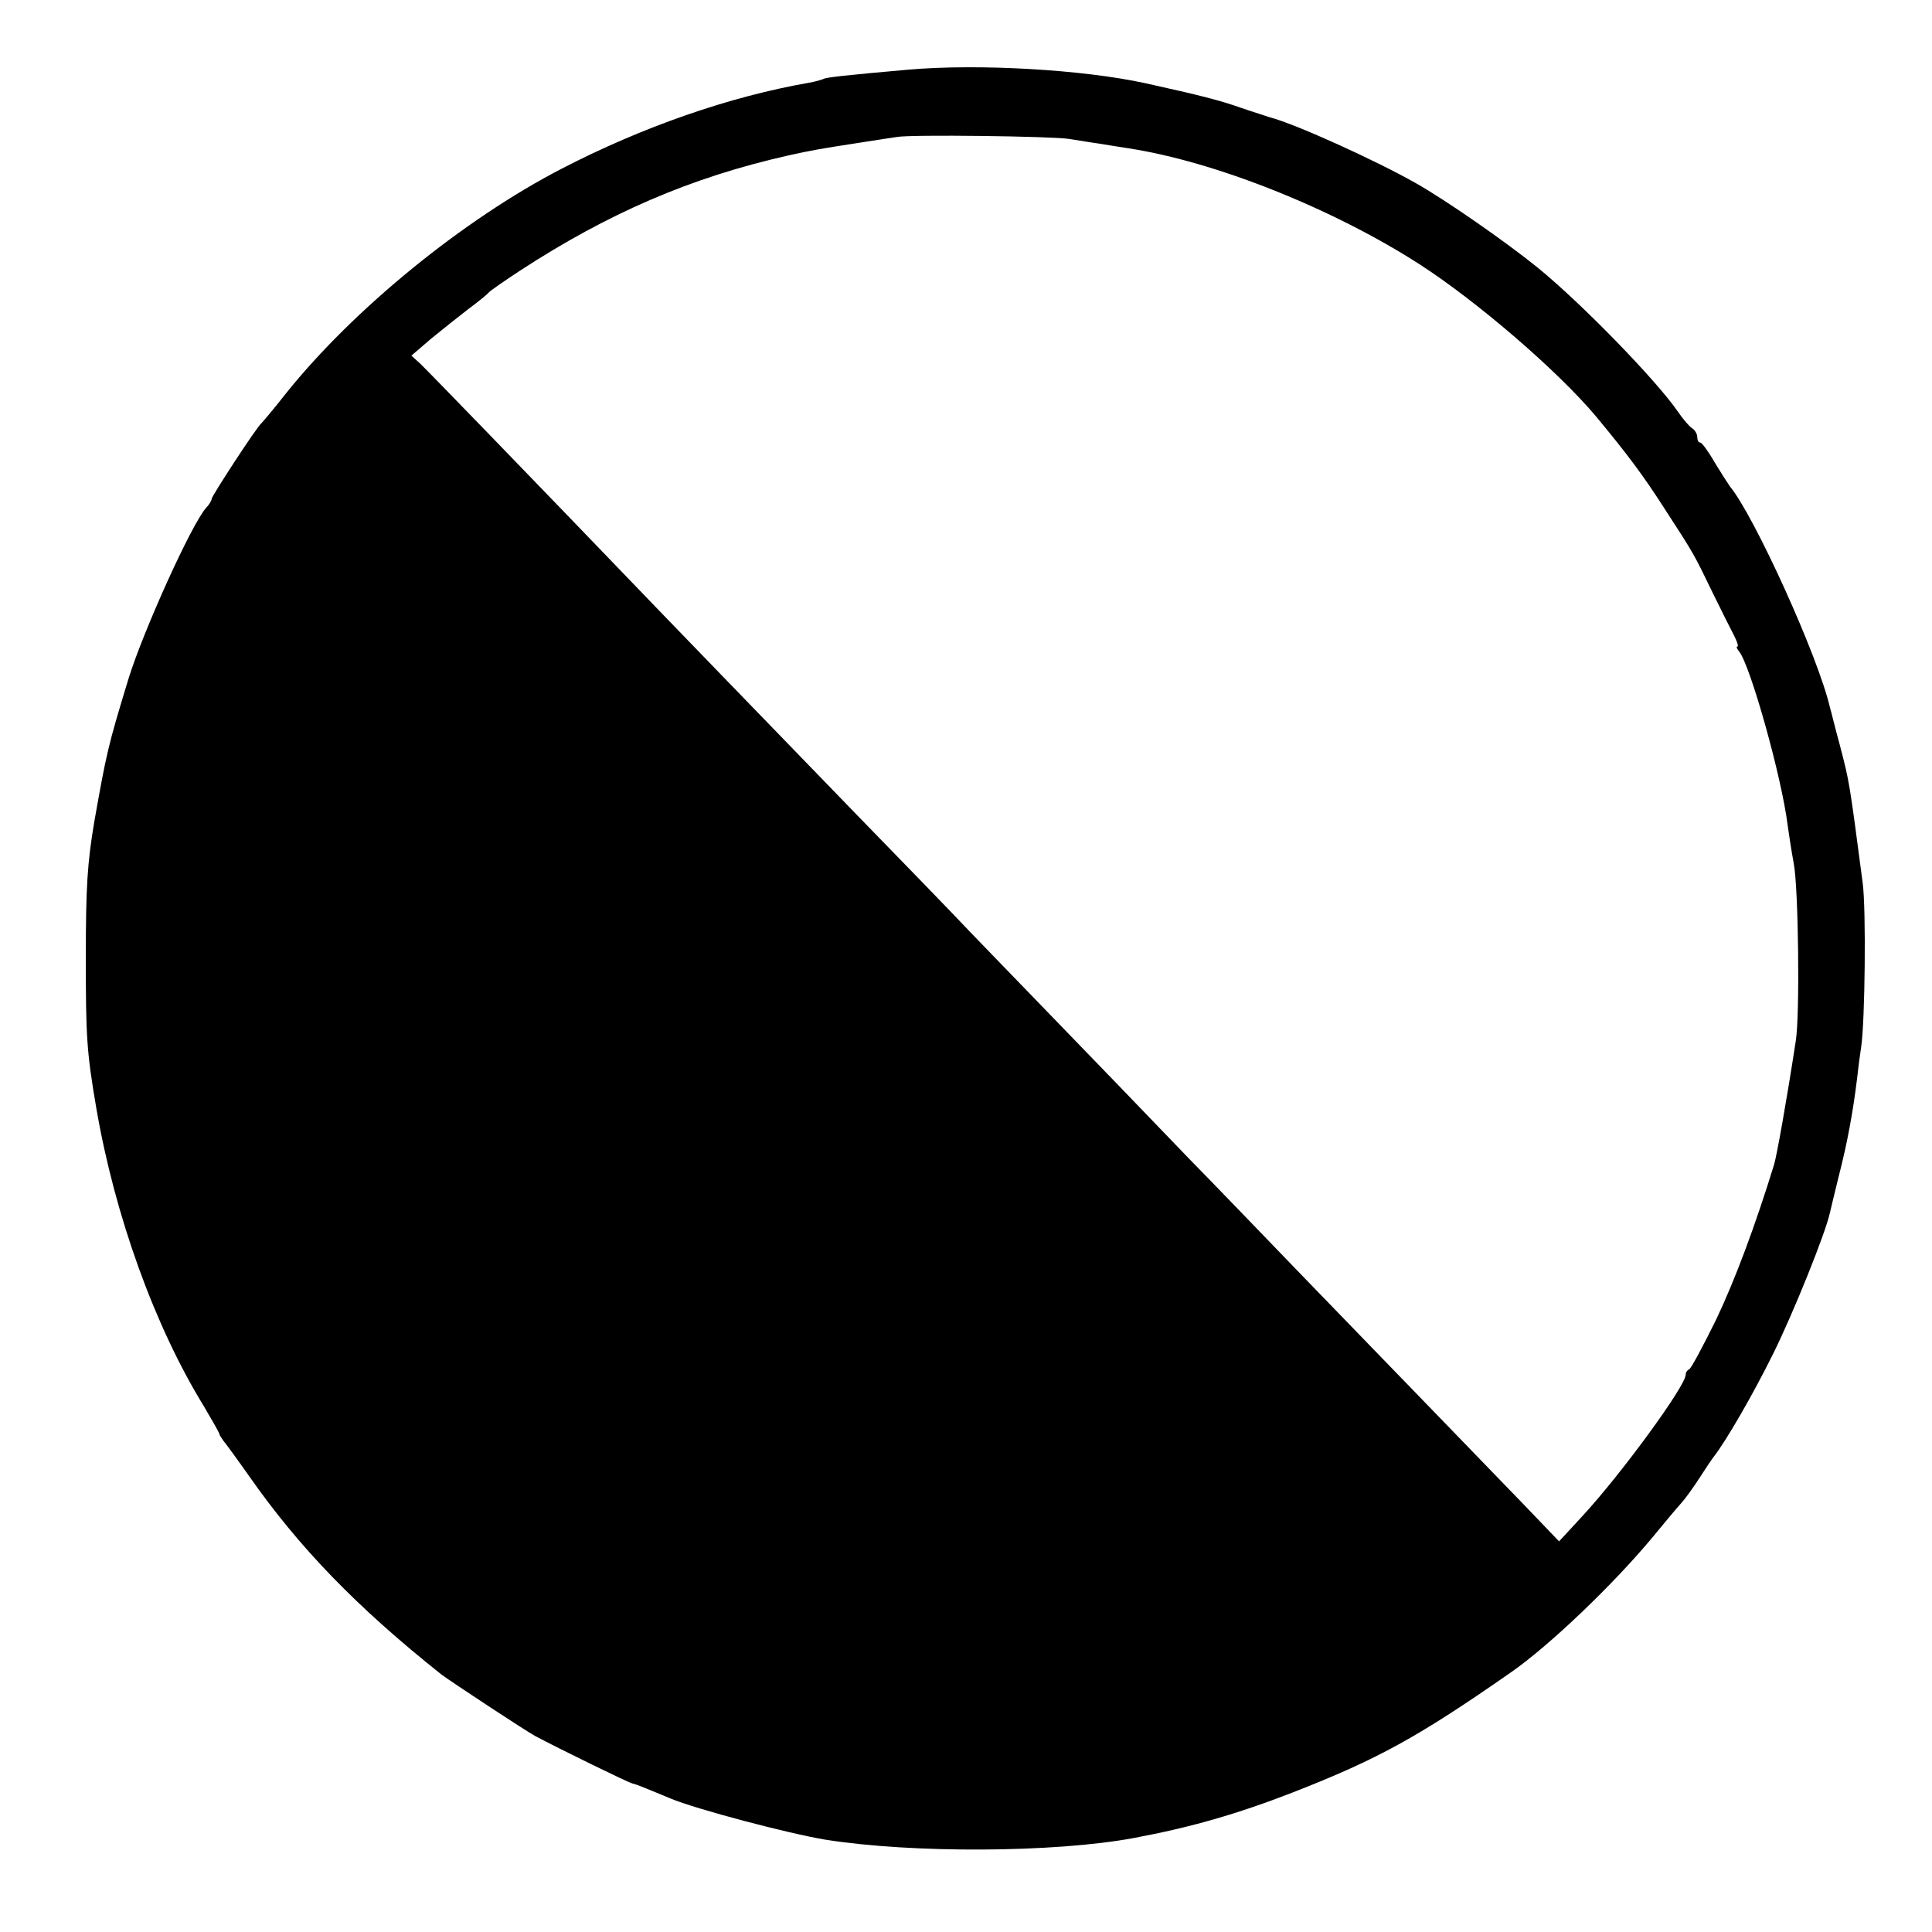
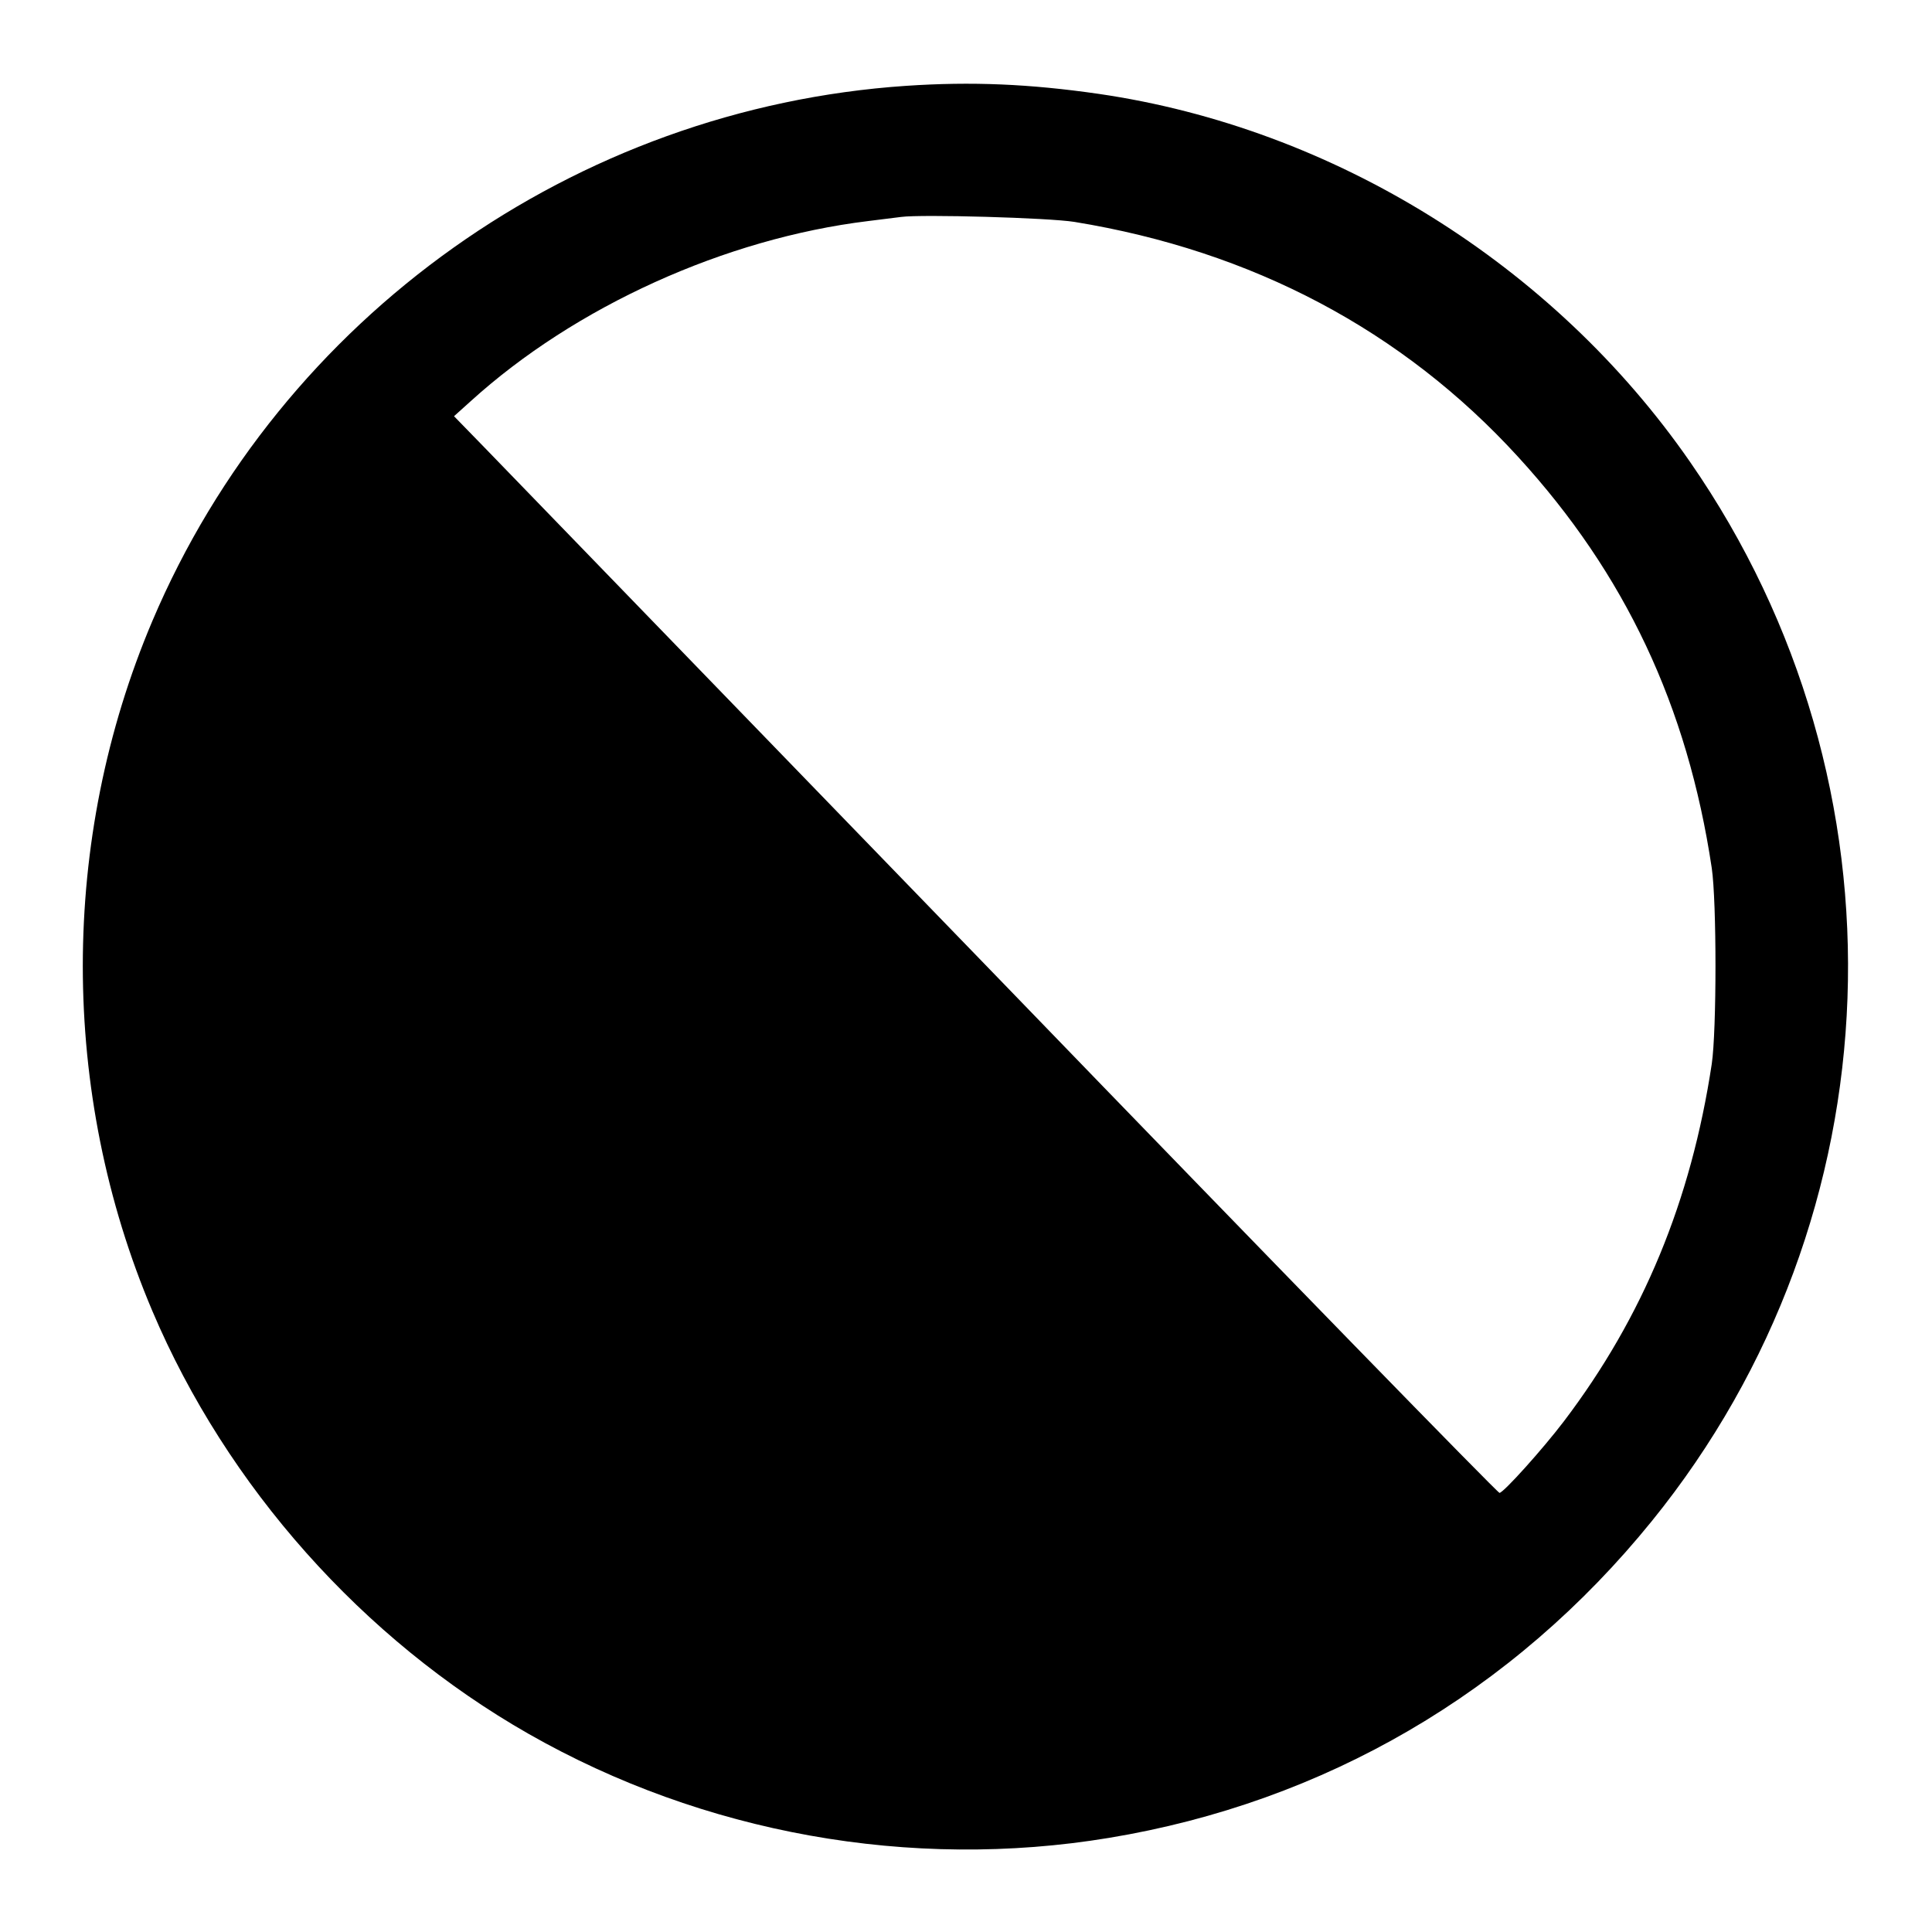
- <svg xmlns="http://www.w3.org/2000/svg" version="1.0" width="502pt" height="502pt" viewBox="0 0 502 502" preserveAspectRatio="xMidYMid meet">
-   <g transform="translate(0,502) scale(0.1,-0.1)" fill="#000000" stroke="none">
-     <path d="M2360 4839 c-158 -14 -214 -20 -220 -24 -4 -2 -21 -7 -38 -10 -207 -36 -433 -115 -642 -223 -257 -133 -541 -365 -716 -583 -32 -41 -62 -76 -65 -79 -11 -8 -129 -189 -129 -196 0 -4 -6 -15 -14 -23 -38 -42 -162 -317 -201 -441 -55 -180 -58 -195 -90 -375 -18 -108 -22 -167 -22 -355 0 -201 2 -242 27 -388 48 -280 152 -569 281 -778 21 -36 39 -67 39 -70 0 -2 5 -10 10 -17 6 -7 36 -48 67 -92 130 -186 280 -341 500 -516 24 -18 218 -146 244 -160 64 -34 242 -121 252 -123 12 -3 22 -7 99 -39 67 -28 306 -91 402 -107 227 -36 595 -34 801 4 150 28 271 63 415 119 220 86 324 143 565 311 101 70 268 230 370 353 31 38 64 77 74 88 10 11 31 40 47 65 16 25 33 50 37 55 32 41 101 160 153 265 53 106 139 320 149 370 2 8 12 51 23 95 22 85 37 168 47 250 3 28 8 66 11 85 10 67 13 356 4 425 -35 266 -34 261 -60 361 -12 43 -22 86 -25 95 -30 132 -197 499 -260 575 -5 7 -23 35 -40 63 -16 28 -33 51 -37 51 -5 0 -8 7 -8 15 0 7 -6 18 -13 22 -7 4 -24 24 -37 43 -57 83 -252 283 -365 375 -83 67 -235 173 -316 219 -104 59 -313 154 -379 171 -8 3 -41 13 -73 24 -56 20 -107 33 -252 65 -161 35 -431 51 -615 35z m418 -180 c26 -4 61 -10 77 -12 17 -3 50 -8 75 -12 225 -34 532 -156 759 -302 150 -97 359 -277 458 -395 83 -100 123 -154 177 -238 80 -123 78 -121 126 -220 23 -47 48 -97 56 -112 8 -16 12 -28 8 -28 -3 0 -1 -6 5 -13 29 -36 111 -328 126 -452 3 -22 10 -67 16 -100 12 -64 16 -393 5 -460 -25 -163 -49 -295 -56 -320 -49 -159 -101 -299 -151 -404 -34 -69 -65 -127 -70 -129 -5 -2 -9 -8 -9 -14 0 -29 -168 -259 -269 -368 l-60 -65 -93 97 c-51 53 -158 163 -238 246 -80 82 -231 239 -337 348 -105 109 -238 247 -295 305 -90 94 -205 213 -563 583 -49 52 -183 190 -297 307 -359 371 -408 421 -512 529 -350 364 -604 626 -624 645 l-23 21 50 43 c28 23 72 58 98 78 27 20 50 39 53 43 3 4 39 29 80 56 230 150 445 243 698 300 64 14 74 16 197 35 39 6 77 12 85 13 34 7 405 2 448 -5z" />
+ <svg xmlns="http://www.w3.org/2000/svg" version="1.0" width="700pt" height="700pt" viewBox="0 0 700 700" preserveAspectRatio="xMidYMid meet">
+   <g transform="translate(0,700) scale(0.1,-0.1)" fill="#000000" stroke="none">
+     <path d="M3283 6689 c-1199 -81 -2263 -836 -2731 -1939 -336 -792 -336 -1708 0 -2500 270 -636 762 -1189 1363 -1532 633 -361 1384 -496 2103 -377 781 129 1464 527 1967 1148 894 1103 950 2667 138 3838 -495 714 -1290 1209 -2143 1333 -250 36 -460 45 -697 29z m610 -493 c644 -105 1189 -393 1608 -852 387 -423 613 -902 701 -1489 18 -122 18 -588 0 -710 -75 -496 -249 -917 -536 -1295 -76 -100 -218 -258 -233 -259 -6 -1 -812 826 -1789 1837 -978 1010 -1828 1888 -1889 1951 l-110 113 60 54 c379 344 923 590 1440 653 50 6 104 13 120 15 75 10 535 -3 628 -18z" />
  </g>
</svg>
